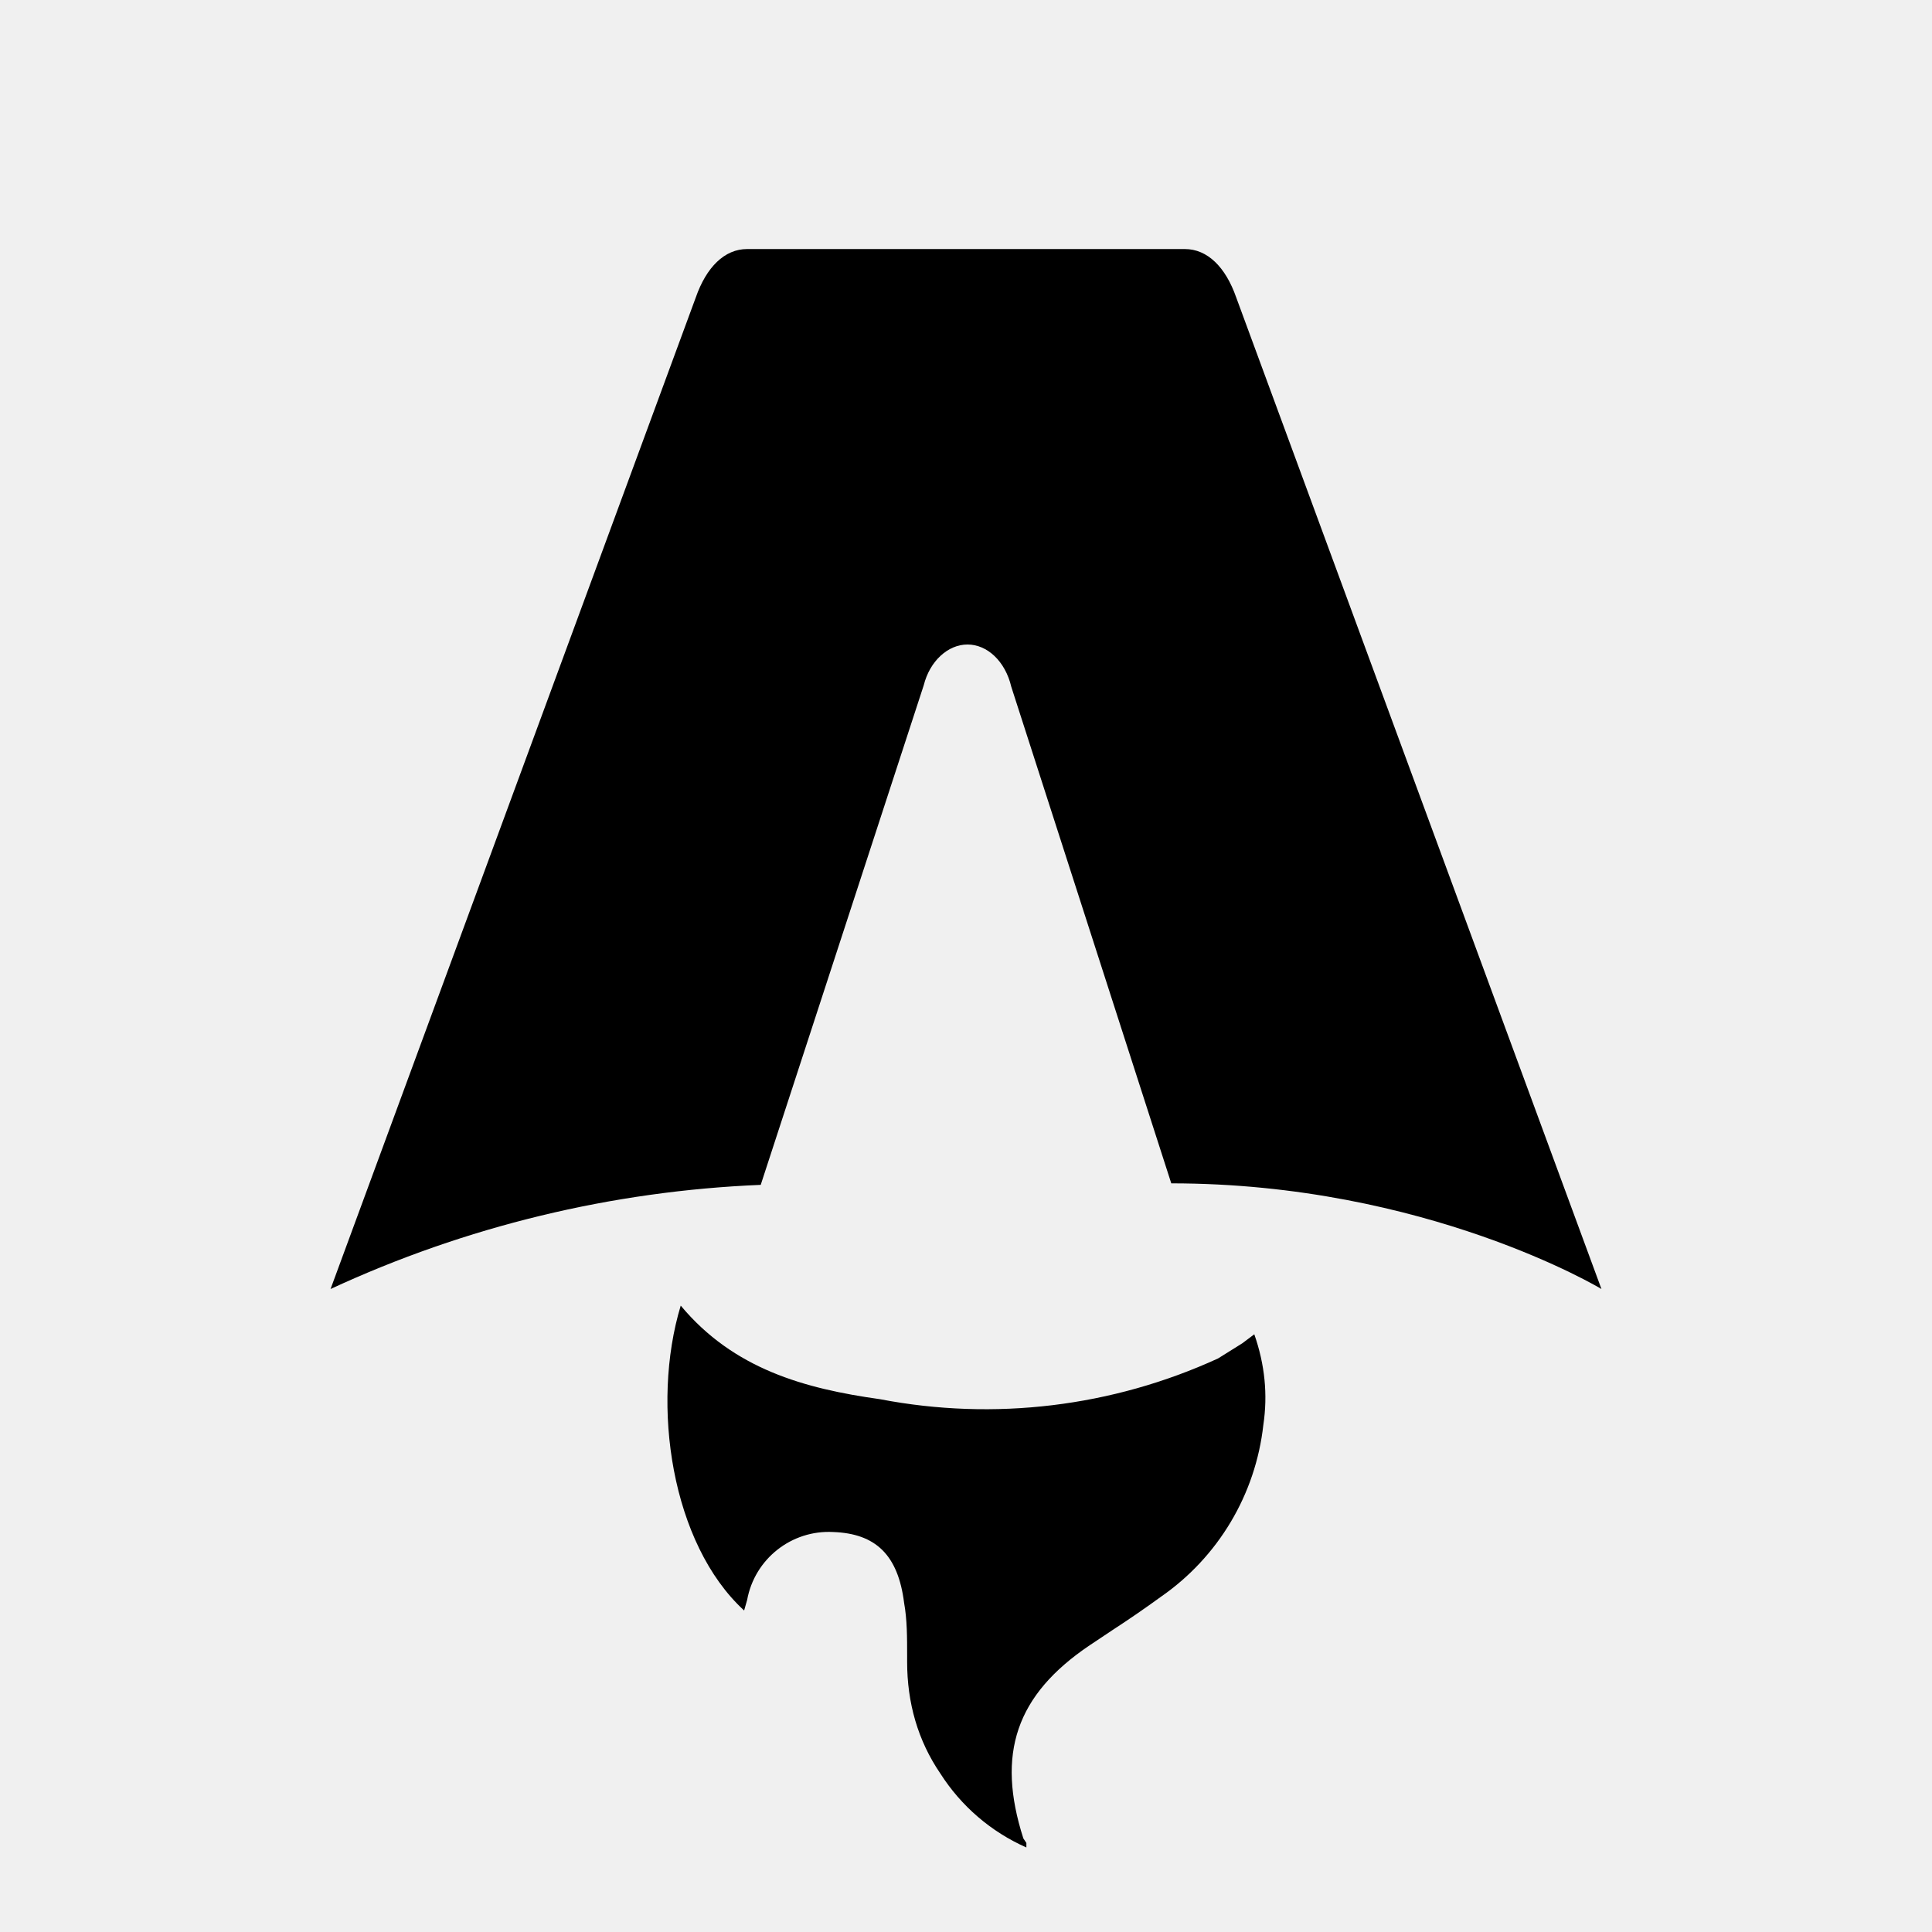
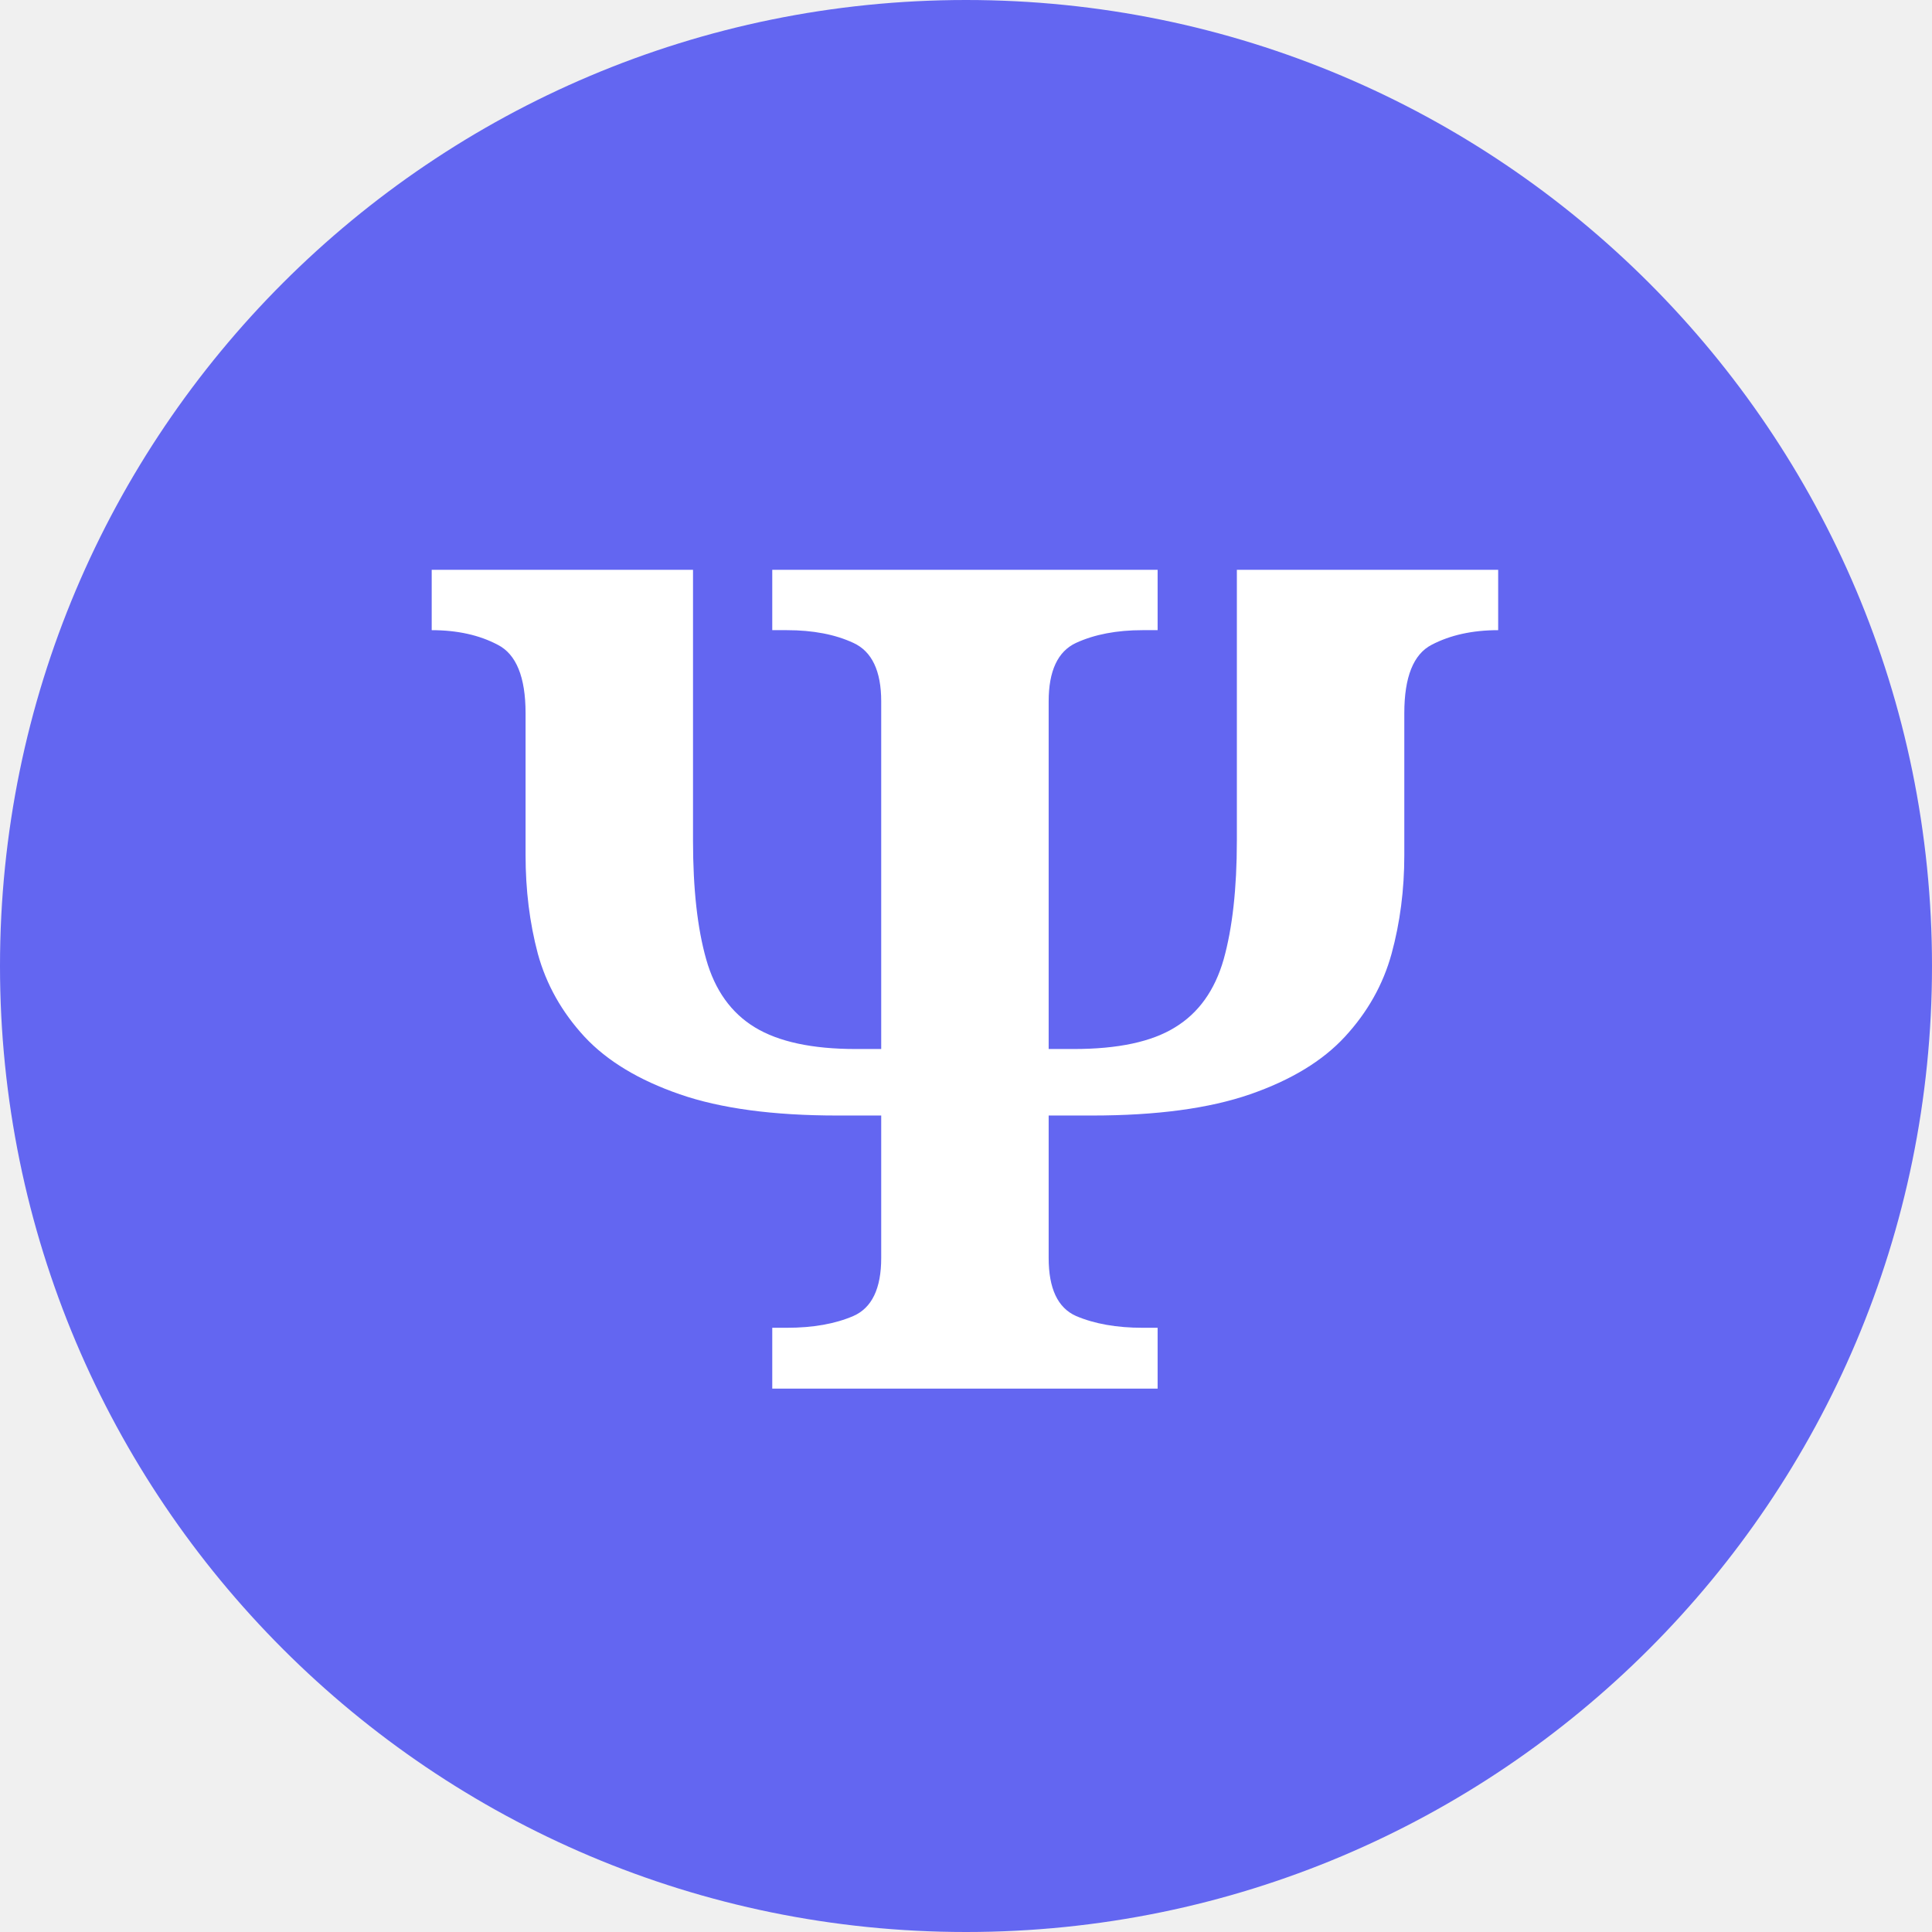
- <svg xmlns="http://www.w3.org/2000/svg" fill="none" viewBox="0 0 128 128">
-   <path d="M50.4 78.5a75.1 75.1 0 0 0-28.5 6.9l24.2-65.7c.7-2 1.9-3.2 3.4-3.2h29c1.5 0 2.7 1.2 3.4 3.2l24.2 65.7s-11.6-7-28.5-7L67 45.5c-.4-1.7-1.6-2.8-2.9-2.8-1.3 0-2.5 1.1-2.9 2.7L50.4 78.5Zm-1.1 28.2Zm-4.2-20.2c-2 6.6-.6 15.8 4.2 20.2a17.5 17.5 0 0 1 .2-.7 5.5 5.5 0 0 1 5.7-4.5c2.8.1 4.3 1.5 4.7 4.7.2 1.1.2 2.3.2 3.5v.4c0 2.7.7 5.2 2.2 7.4a13 13 0 0 0 5.7 4.9v-.3l-.2-.3c-1.8-5.6-.5-9.5 4.4-12.8l1.5-1a73 73 0 0 0 3.2-2.2 16 16 0 0 0 6.8-11.4c.3-2 .1-4-.6-6l-.8.6-1.6 1a37 37 0 0 1-22.4 2.7c-5-.7-9.7-2-13.2-6.2Z" />
-   <style>
-         path { fill: #000; }
-         @media (prefers-color-scheme: dark) {
-             path { fill: #FFF; }
-         }
-     </style>
+ <svg xmlns="http://www.w3.org/2000/svg" viewBox="0 0 64 64">
+   <circle cx="32" cy="32" r="32" fill="#6366f1" />
+   <text x="32" y="46" text-anchor="middle" font-family="Georgia, serif" font-size="38" font-weight="bold" fill="white">Ψ</text>
</svg>
